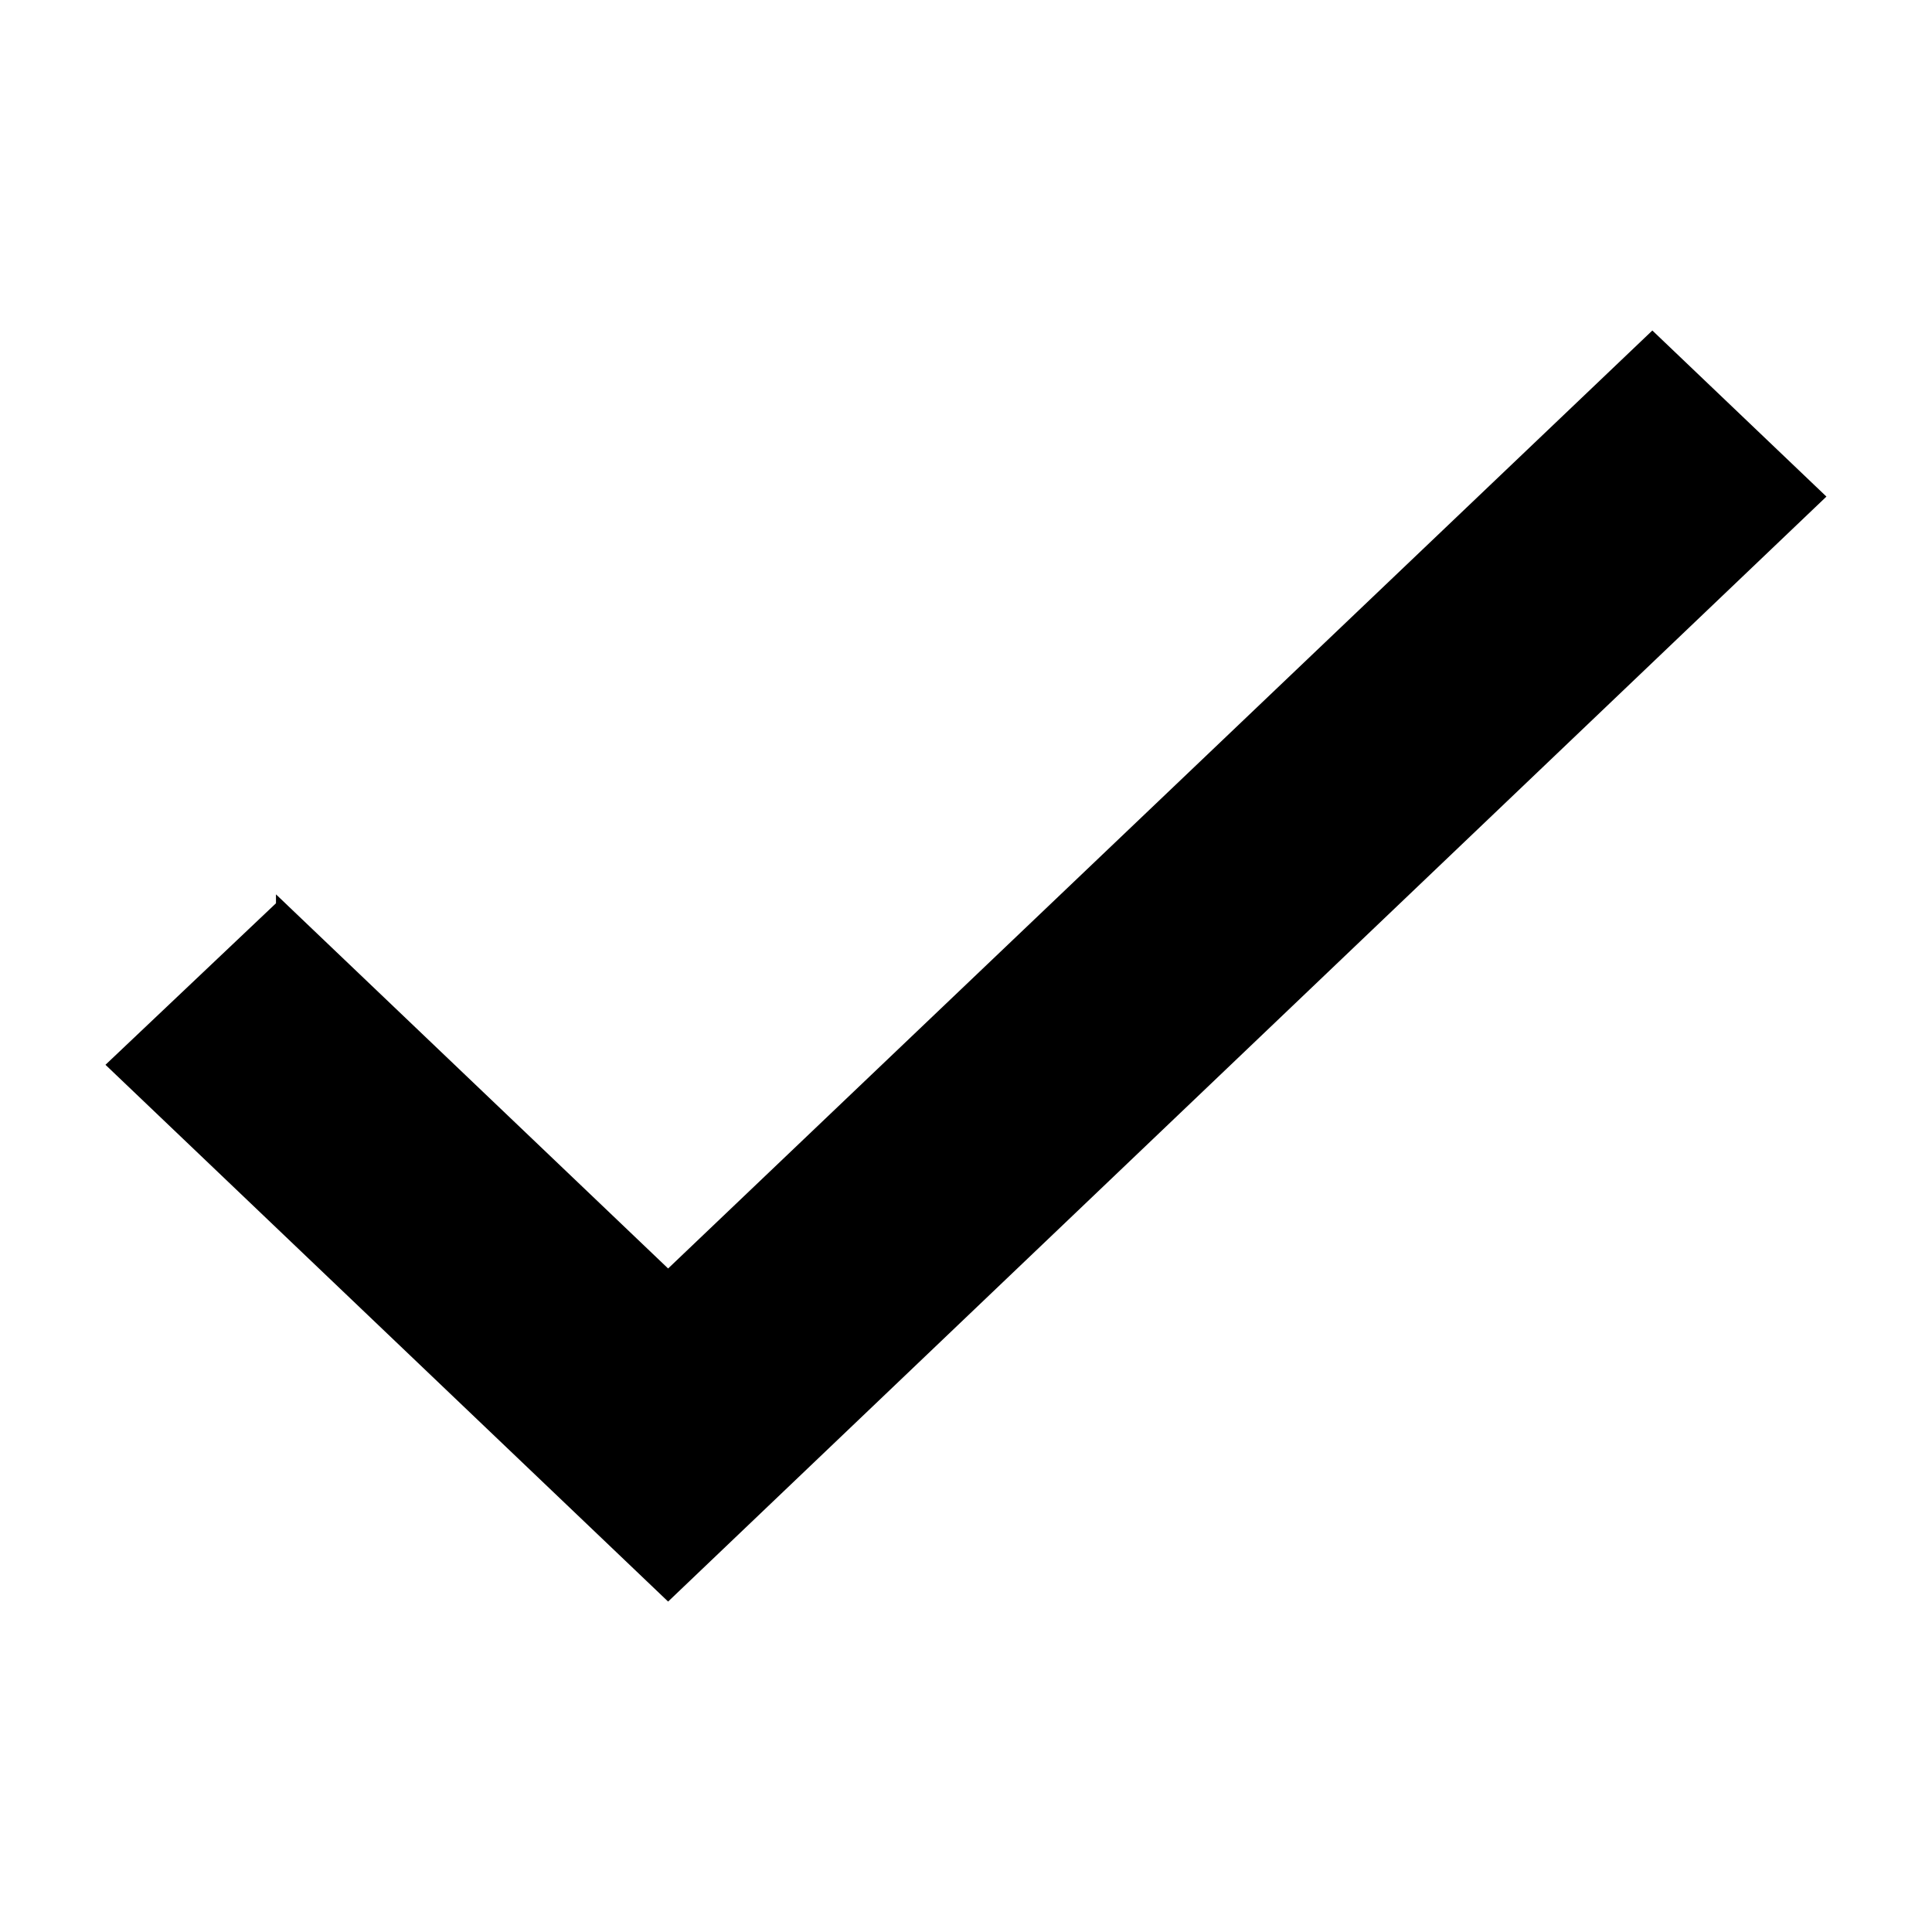
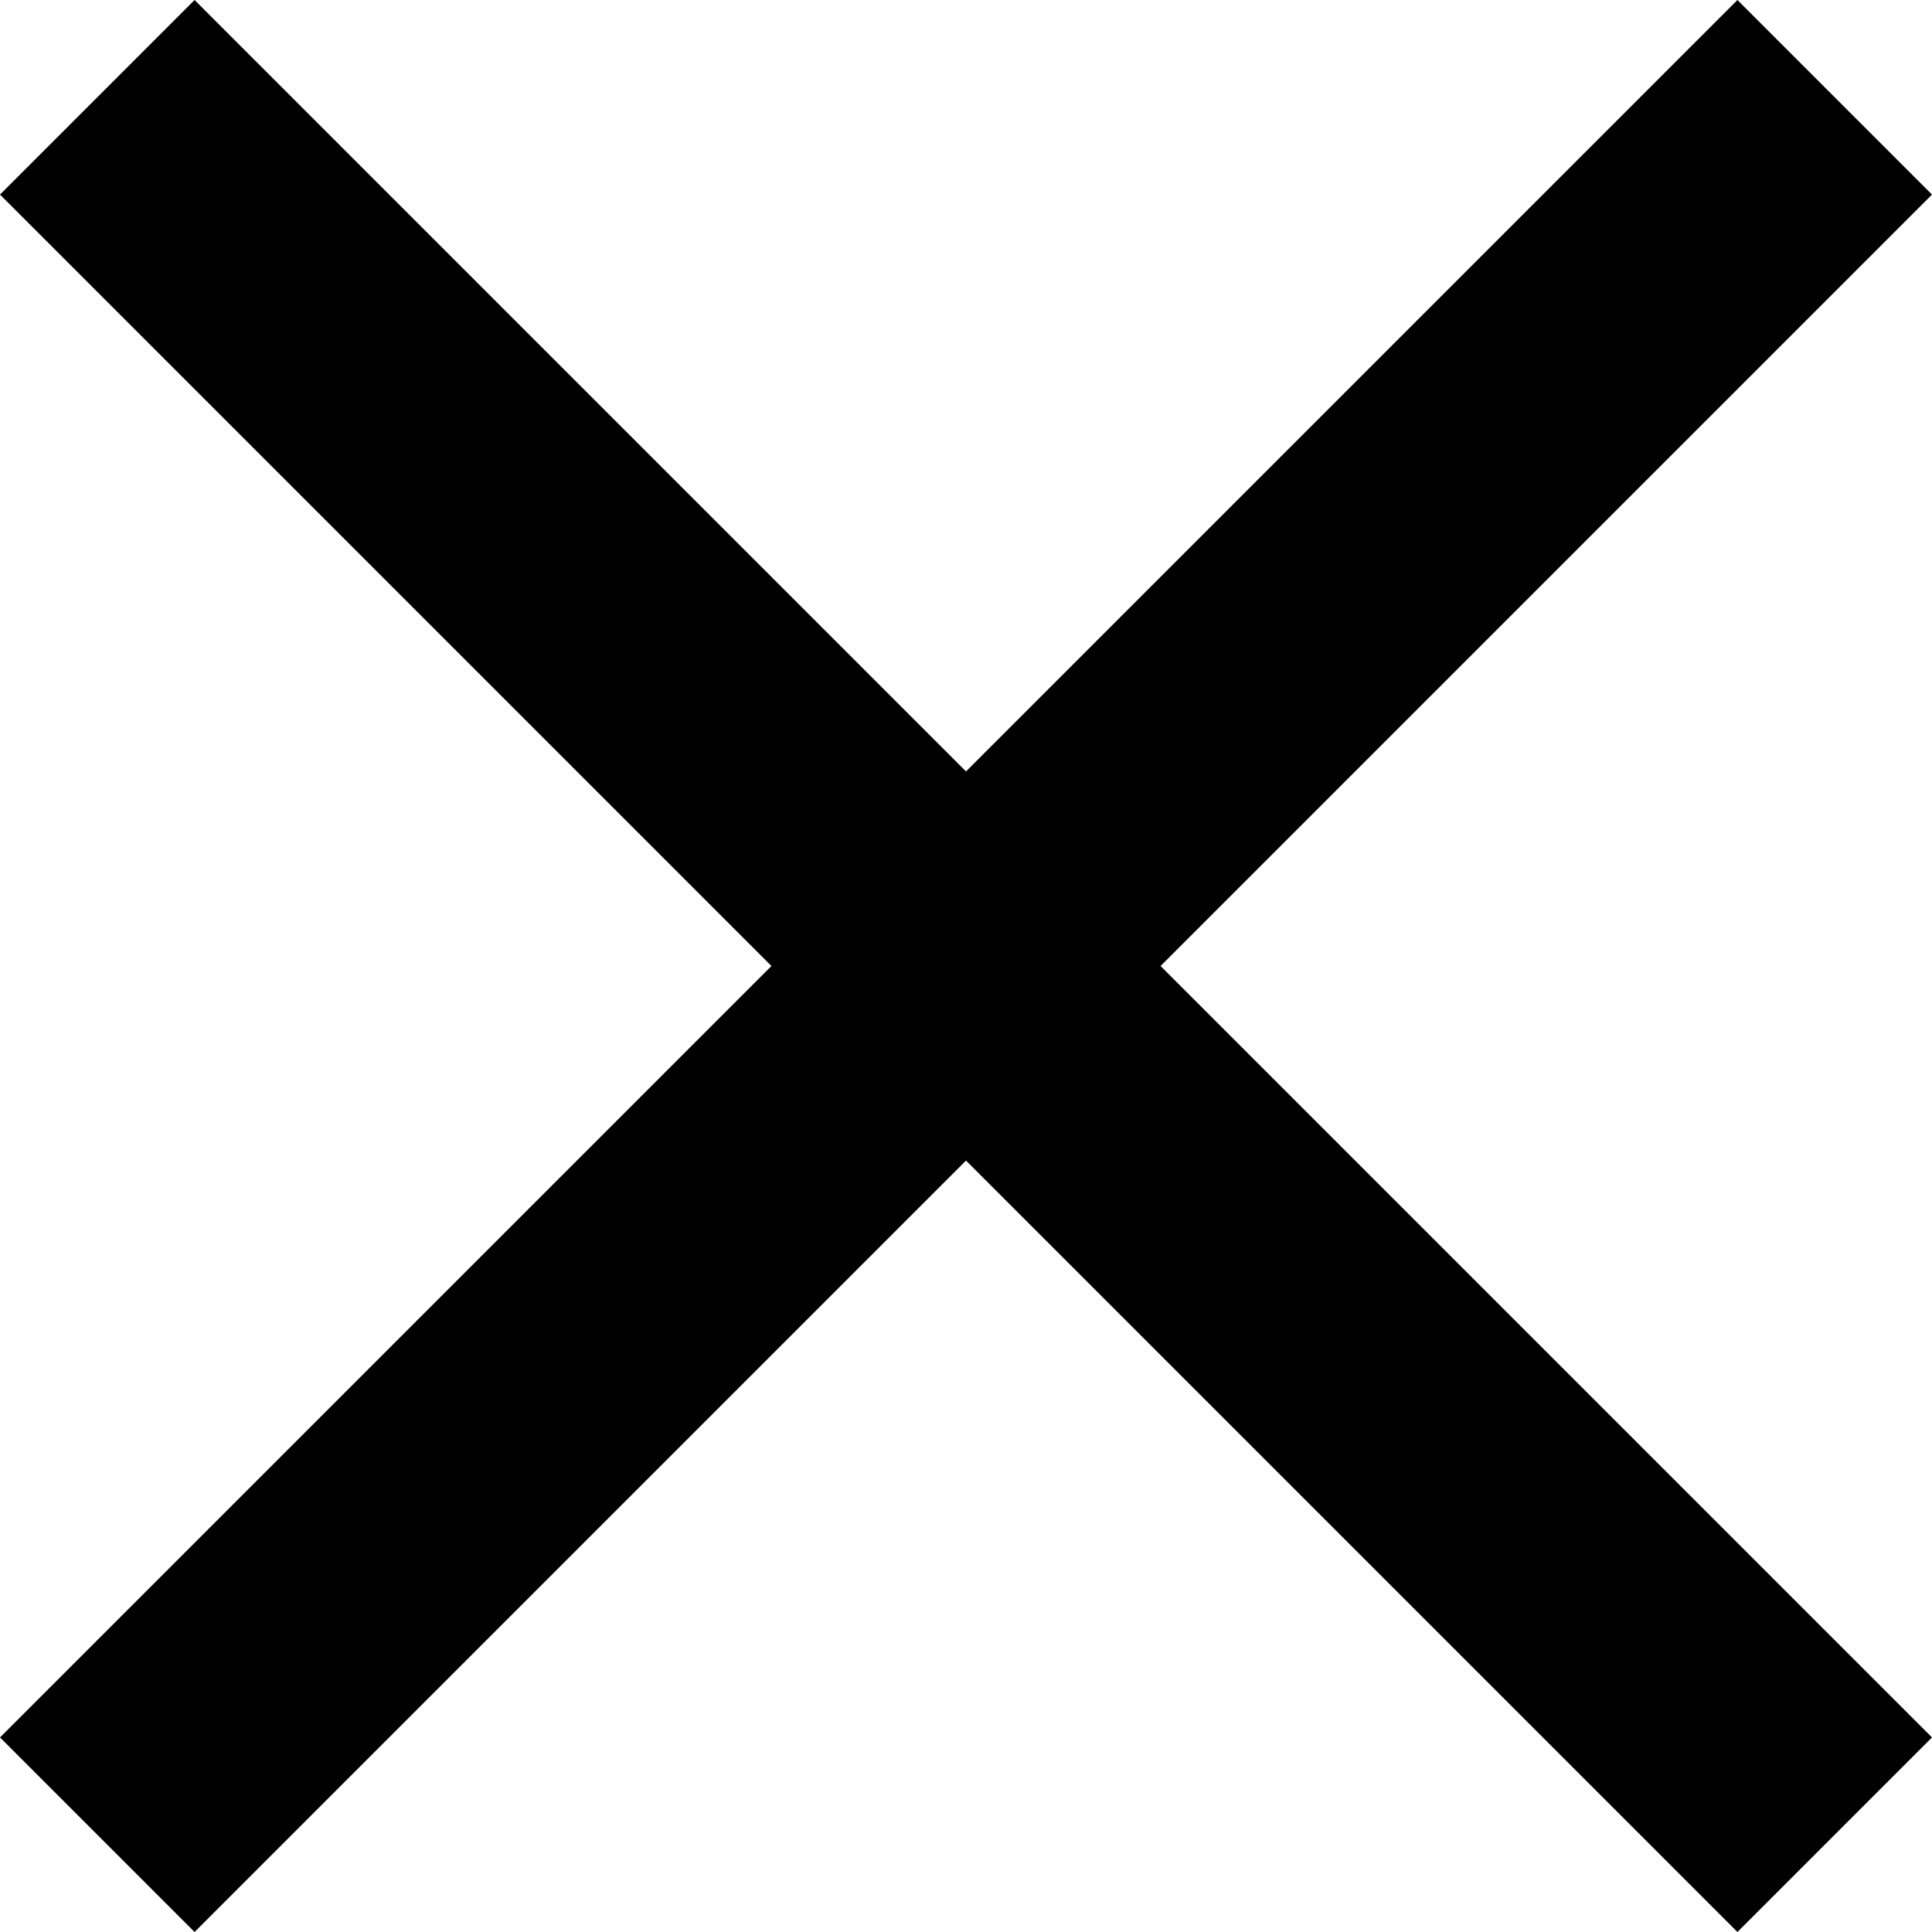
<svg xmlns="http://www.w3.org/2000/svg" version="1.1" width="32" height="32" viewBox="0 0 32 32">
-   <path stroke-linejoin="miter" stroke-linecap="butt" stroke-miterlimit="4" stroke-width="0.492" stroke="#000" fill="#000" d="M4.817 15.389l-0.169-0.162-2.544 2.41 8.962 8.55 18.829-17.962-2.527-2.411-16.302 15.536-6.249-5.962z" />
+   <path d="M32 3.223l-3.223-3.223-12.777 12.777-12.777-12.777-3.223 3.223 12.777 12.777-12.777 12.777 3.223 3.223 12.777-12.777 12.777 12.777 3.223-3.223-12.777-12.777 12.777-12.777z" />
</svg>
